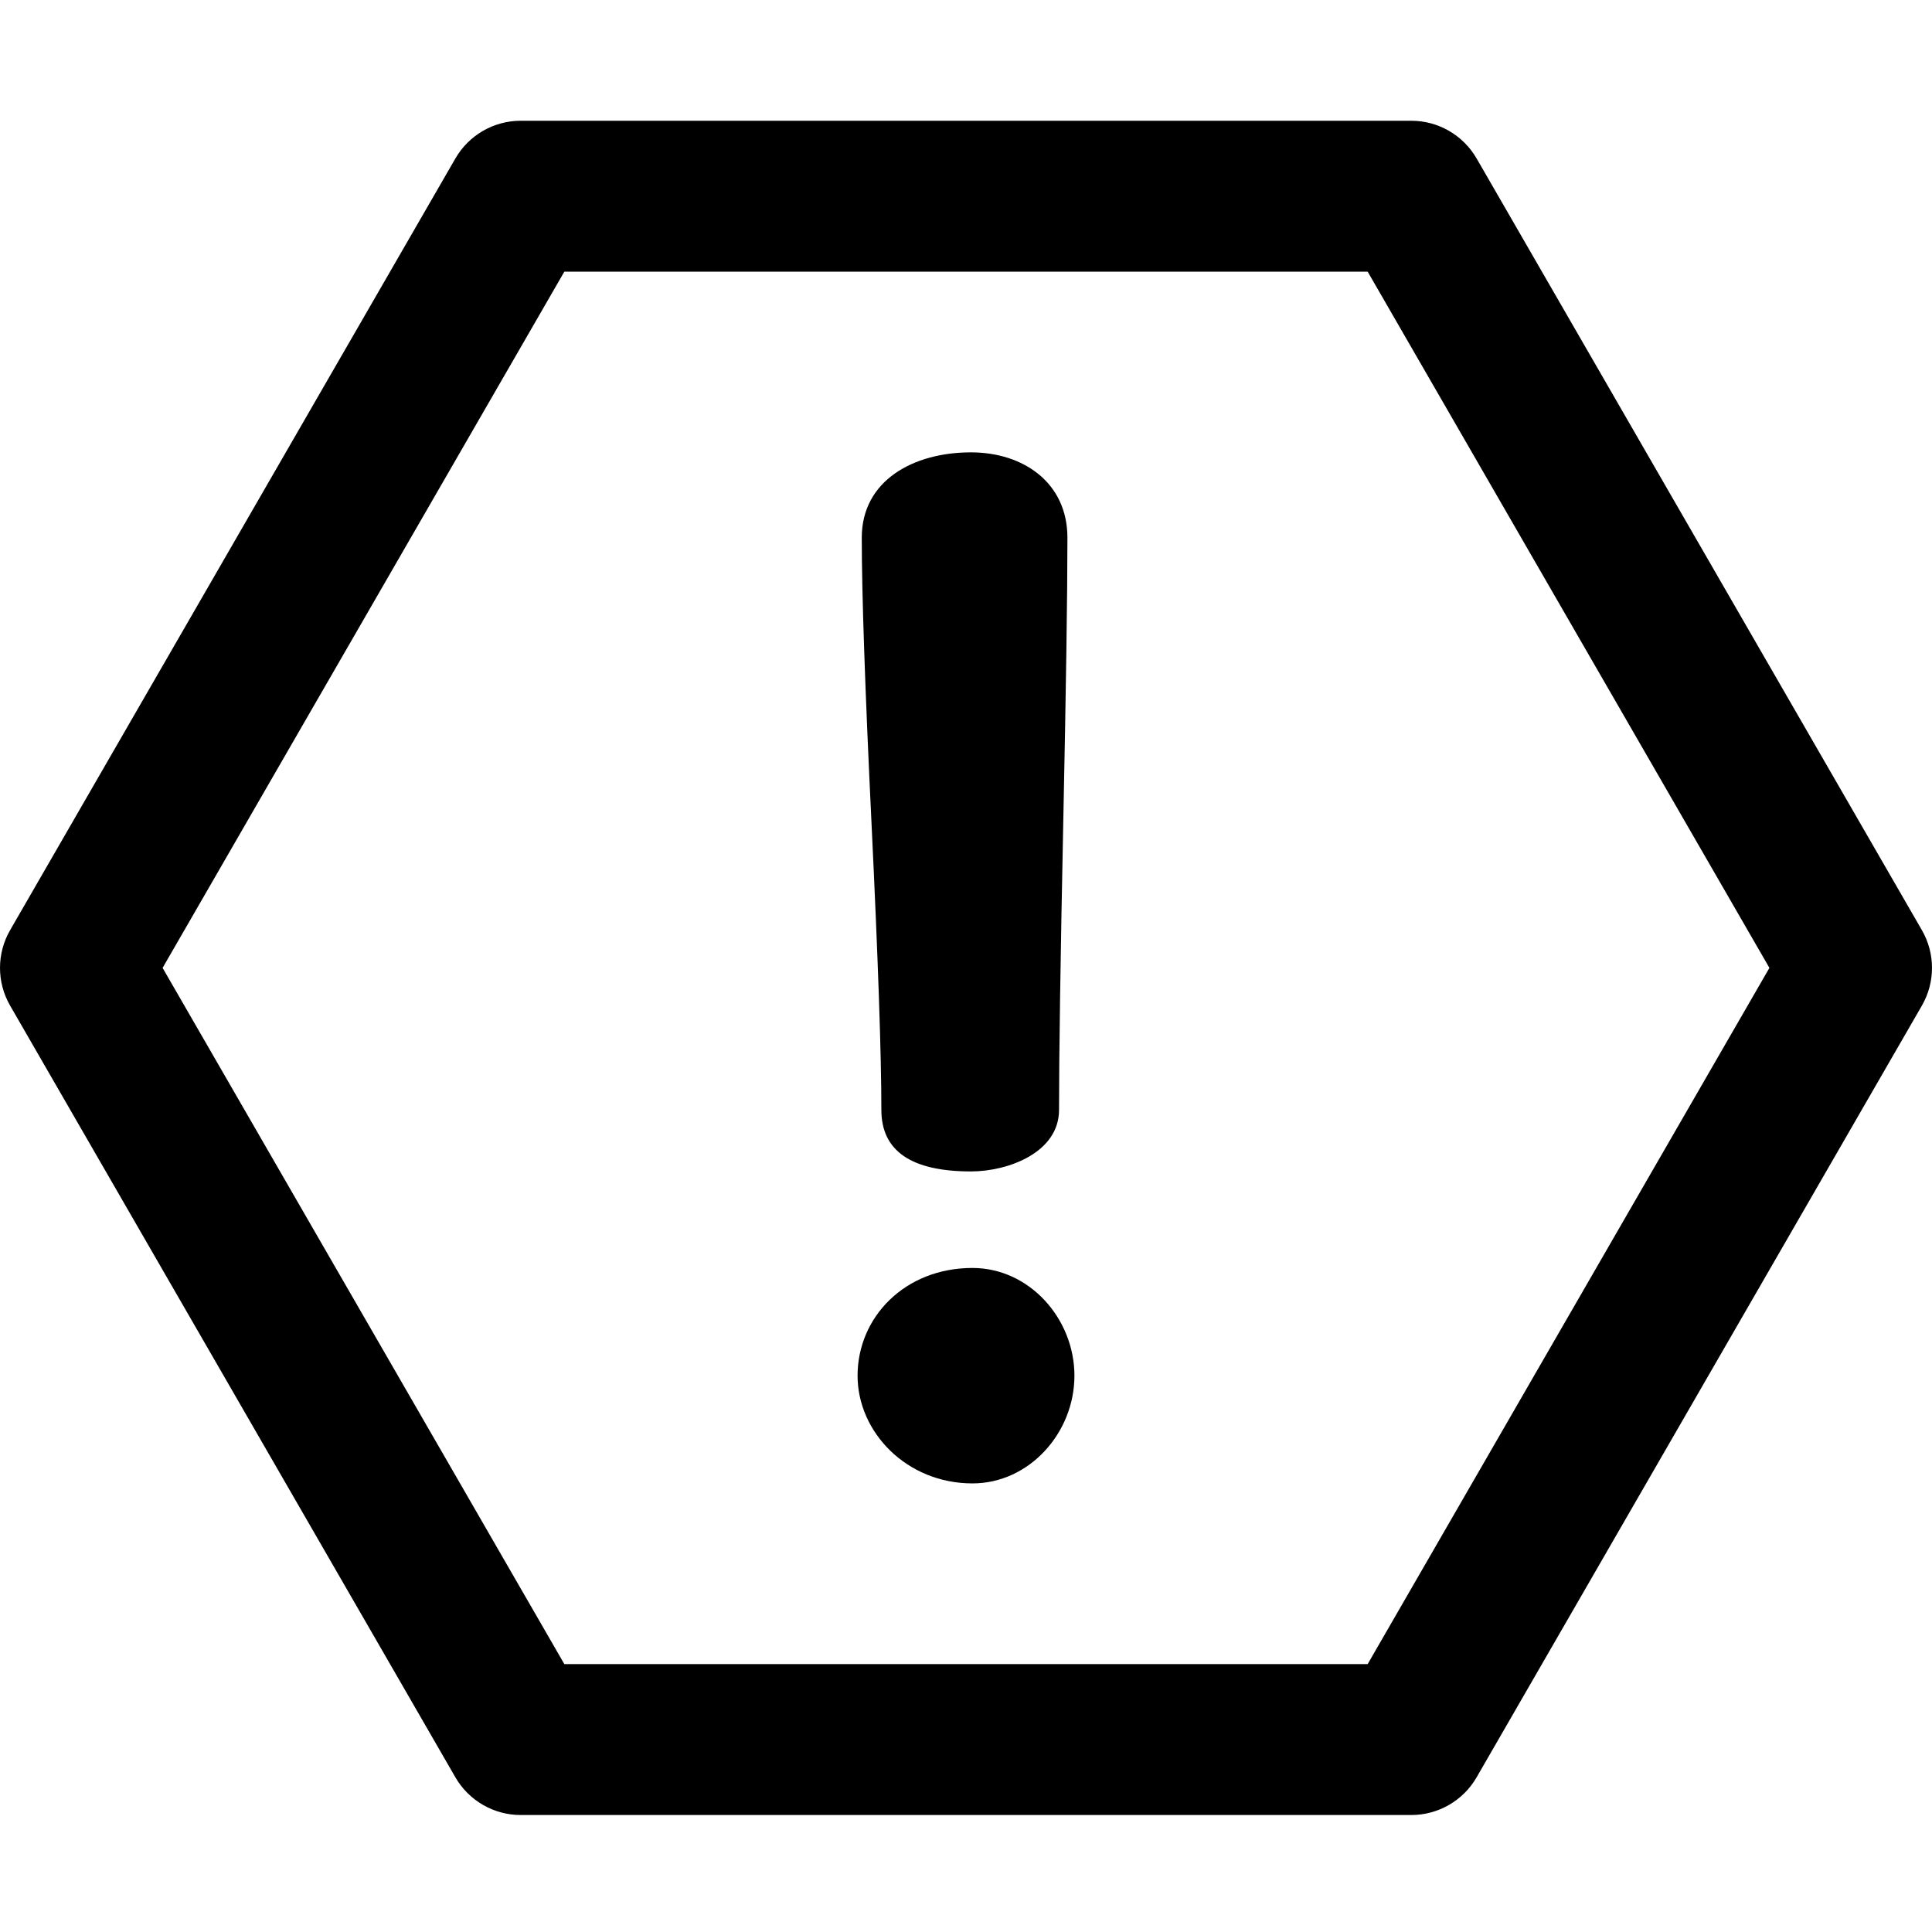
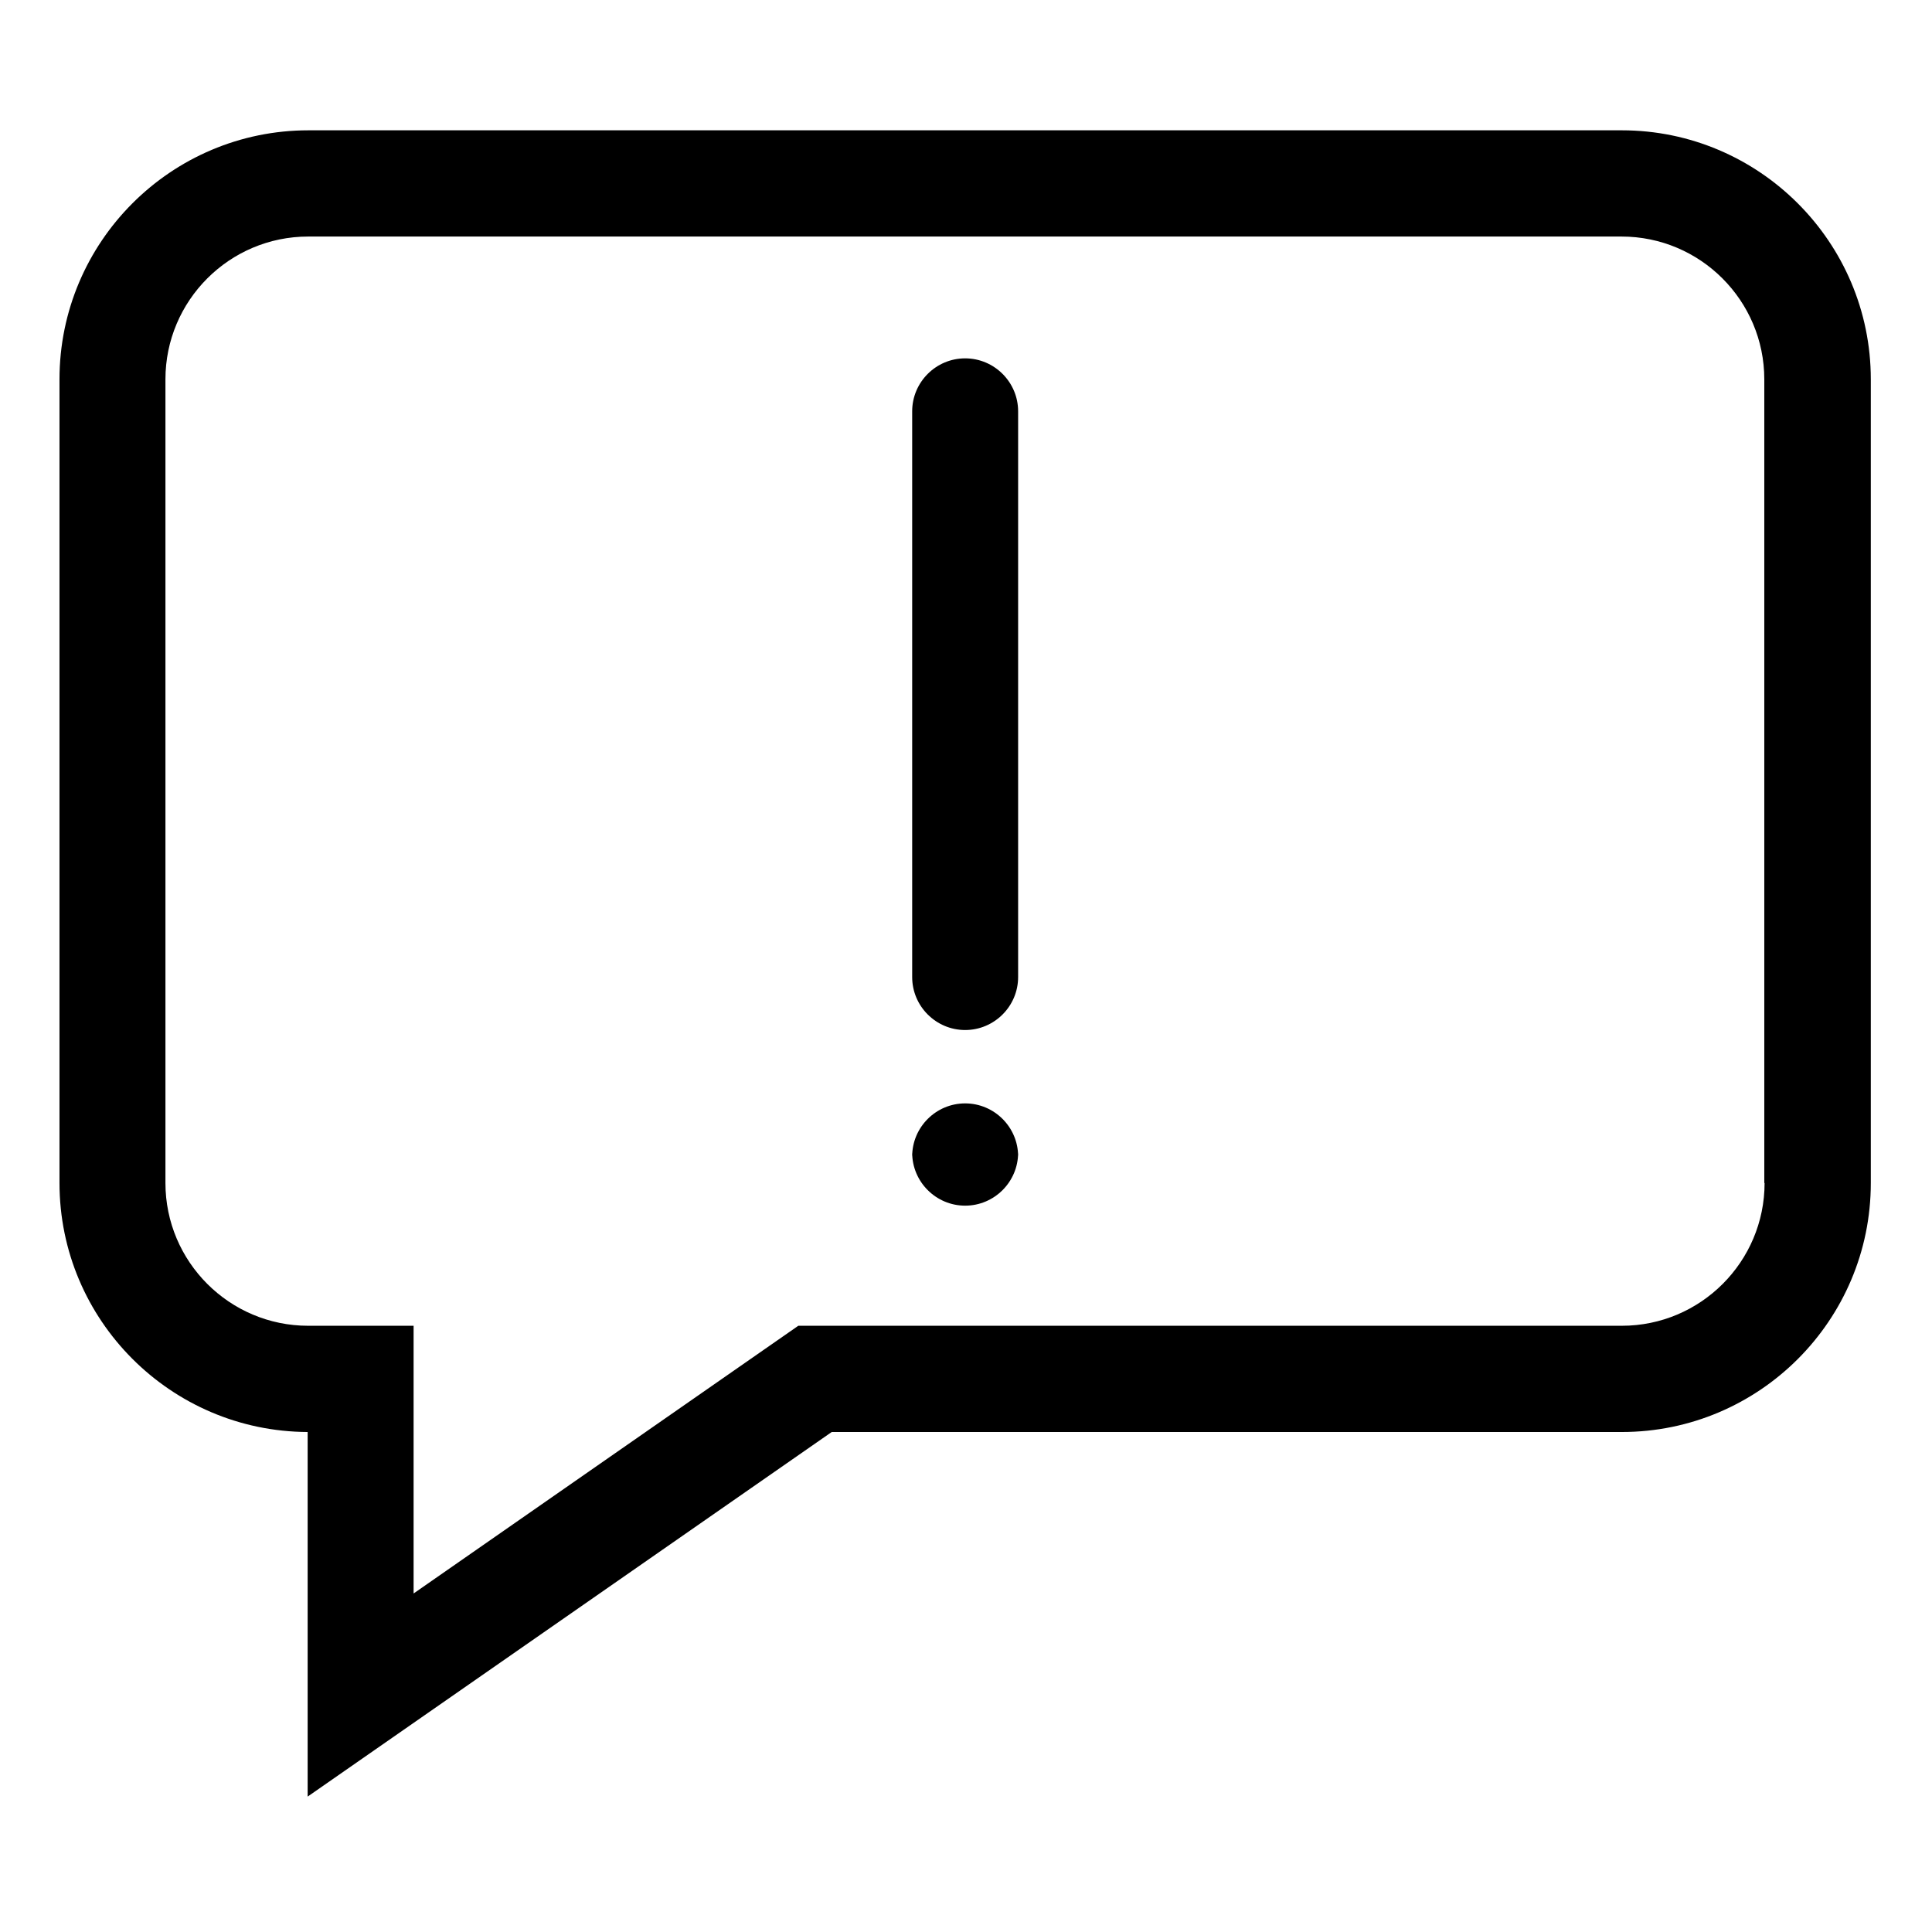
- <svg xmlns="http://www.w3.org/2000/svg" height="511pt" viewBox="0 -31 512 511" width="511pt">
-   <path d="m509.324 215.004-118-204.5c-3.574-6.191-10.176-10.004-17.324-10.004h-236c-7.148 0-13.75 3.812-17.324 10.004l-118 204.5c-3.566 6.188-3.566 13.805 0 19.992l118 204.5c3.574 6.191 10.176 10.004 17.324 10.004h236c7.148 0 13.75-3.812 17.324-10.004l118-204.5c3.566-6.188 3.566-13.805 0-19.992zm-146.875 194.496h-212.898l-106.461-184.5 106.461-184.5h212.898l106.461 184.5zm-131.473-222.504c-1.734-35.832-2.598-61.172-2.598-76 0-15.227 13.77-22.617 28.938-22.617 13.902 0 25.562 8.047 25.562 22.617 0 14.828-.371 40.168-1.113 76-.738 35.844-1.109 61.055-1.109 75.633 0 11.273-13.426 16.312-23.34 16.312-15.832 0-23.746-5.434-23.746-16.312 0-14.578-.871-39.789-2.594-75.633zm53.758 146.074c0 15.184-11.996 28.547-27.02 28.547-17.484 0-30.449-13.605-30.449-28.547 0-15.441 12.469-28.547 30.449-28.547 15.082 0 27.02 13.438 27.02 28.547zm0 0" />
+ <svg xmlns="http://www.w3.org/2000/svg" version="1.1" id="Layer_1" x="0px" y="0px" viewBox="0 0 682 682" style="enable-background:new 0 0 682 682;" xml:space="preserve">
+   <path d="M359.4,145.2l0,199.7c0,10.3-8.4,18.7-18.7,18.7h0c-10.3,0-18.7-8.4-18.7-18.7l0-199.7c0-10.3,8.4-18.7,18.7-18.7h0  C351,126.5,359.4,134.9,359.4,145.2z" />
+   <path d="M359.4,408.2l0-1.3c0,10.3-8.4,18.7-18.7,18.7h0c-10.3,0-18.7-8.4-18.7-18.7l0,1.3c0-10.3,8.4-18.7,18.7-18.7h0  C351,389.5,359.4,397.9,359.4,408.2z" />
+   <path d="M572.5,46H108.9C60.4,46,21,85.4,21,133.9v283.7c0,48.4,39.3,87.7,87.6,87.9v128.7l185-128.7h278.9  c48.5,0,87.9-39.4,87.9-87.9V133.9C660.4,85.4,620.9,46,572.5,46z M622.9,417.6c0,27.8-22.6,50.4-50.4,50.4H281.8L146,562.5V468  h-37.2c-27.8,0-50.4-22.6-50.4-50.4V133.9c0-27.8,22.6-50.4,50.4-50.4h463.6c27.8,0,50.4,22.6,50.4,50.4V417.6z" />
</svg>
